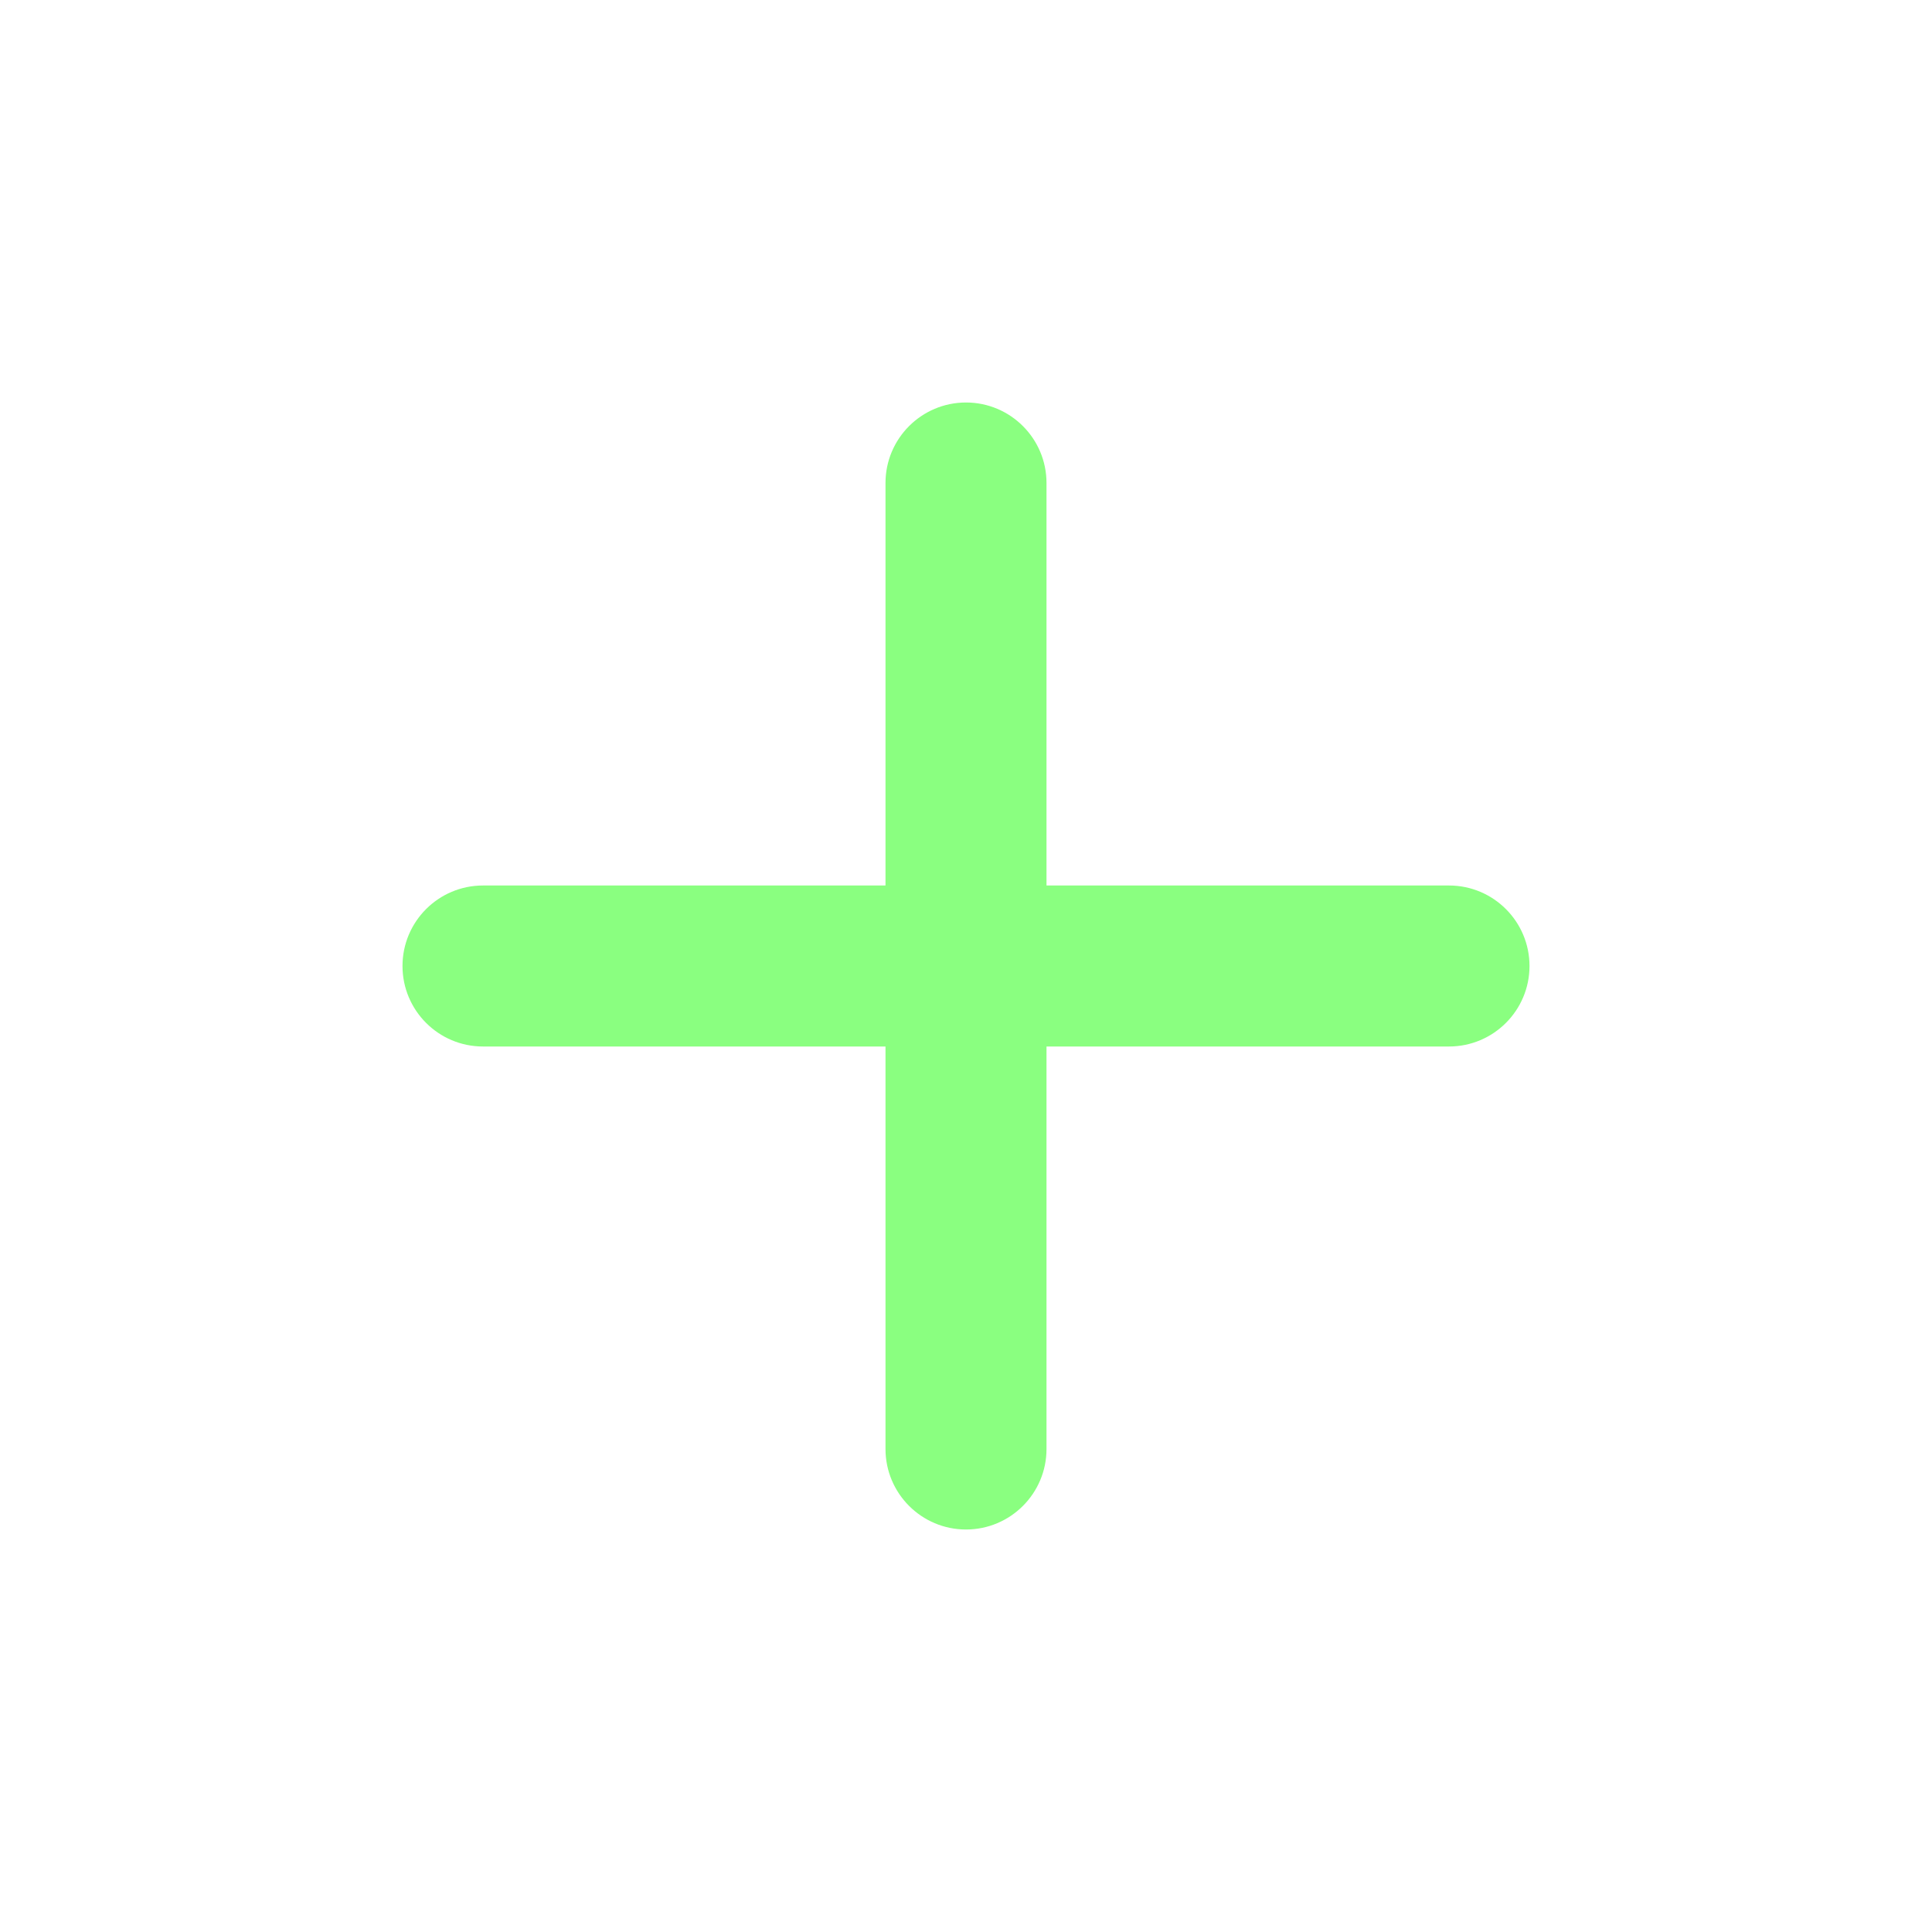
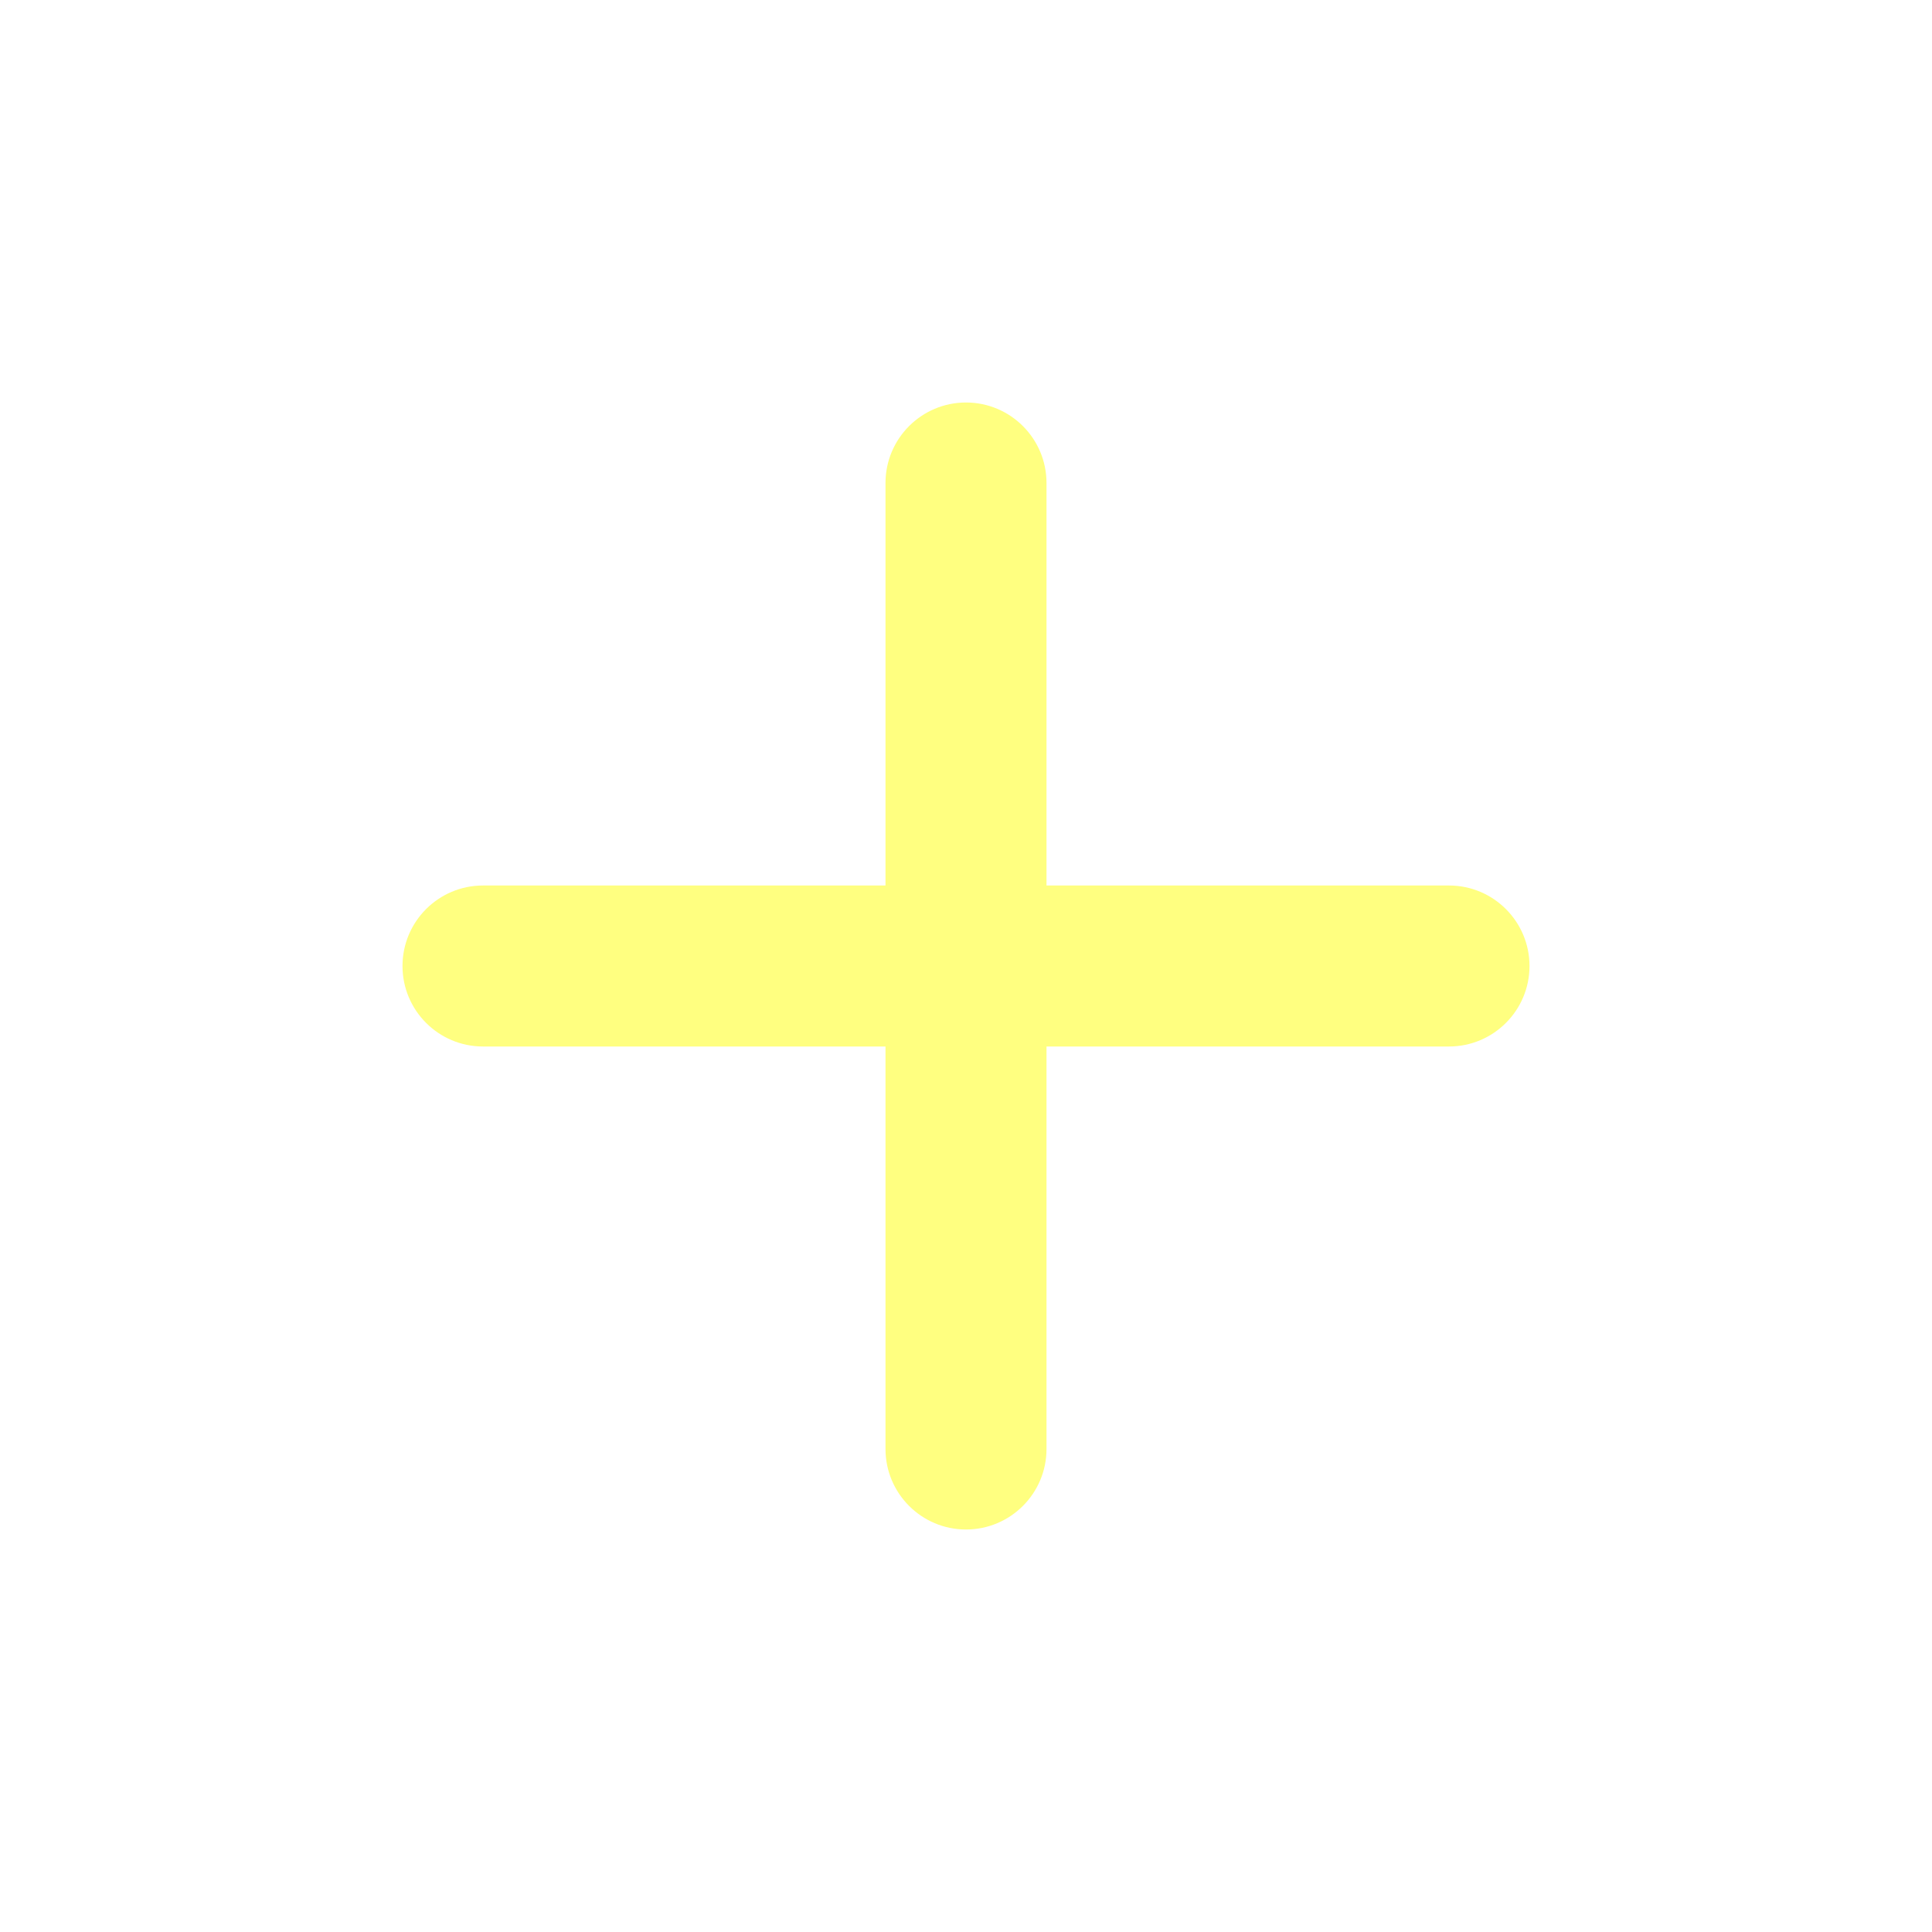
- <svg xmlns="http://www.w3.org/2000/svg" width="28" height="28" fill="none" viewBox="0 0 24 24">
-   <path fill="#8aff80" d="M12 5C11.448 5 11 5.448 11 6V11H6C5.448 11 5 11.448 5 12C5 12.552 5.448 13 6 13H11V18C11 18.552 11.448 19 12 19C12.552 19 13 18.552 13 18V13H18C18.552 13 19 12.552 19 12C19 11.448 18.552 11 18 11H13V6C13 5.448 12.552 5 12 5Z" />
+ <svg xmlns="http://www.w3.org/2000/svg" width="24" height="24" fill="none" viewBox="0 0 24 24">
+   <path fill="#ffff80" d="M12 5C11.448 5 11 5.448 11 6V11H6C5.448 11 5 11.448 5 12C5 12.552 5.448 13 6 13H11V18C11 18.552 11.448 19 12 19C12.552 19 13 18.552 13 18V13H18C18.552 13 19 12.552 19 12C19 11.448 18.552 11 18 11H13V6C13 5.448 12.552 5 12 5Z" />
</svg>
